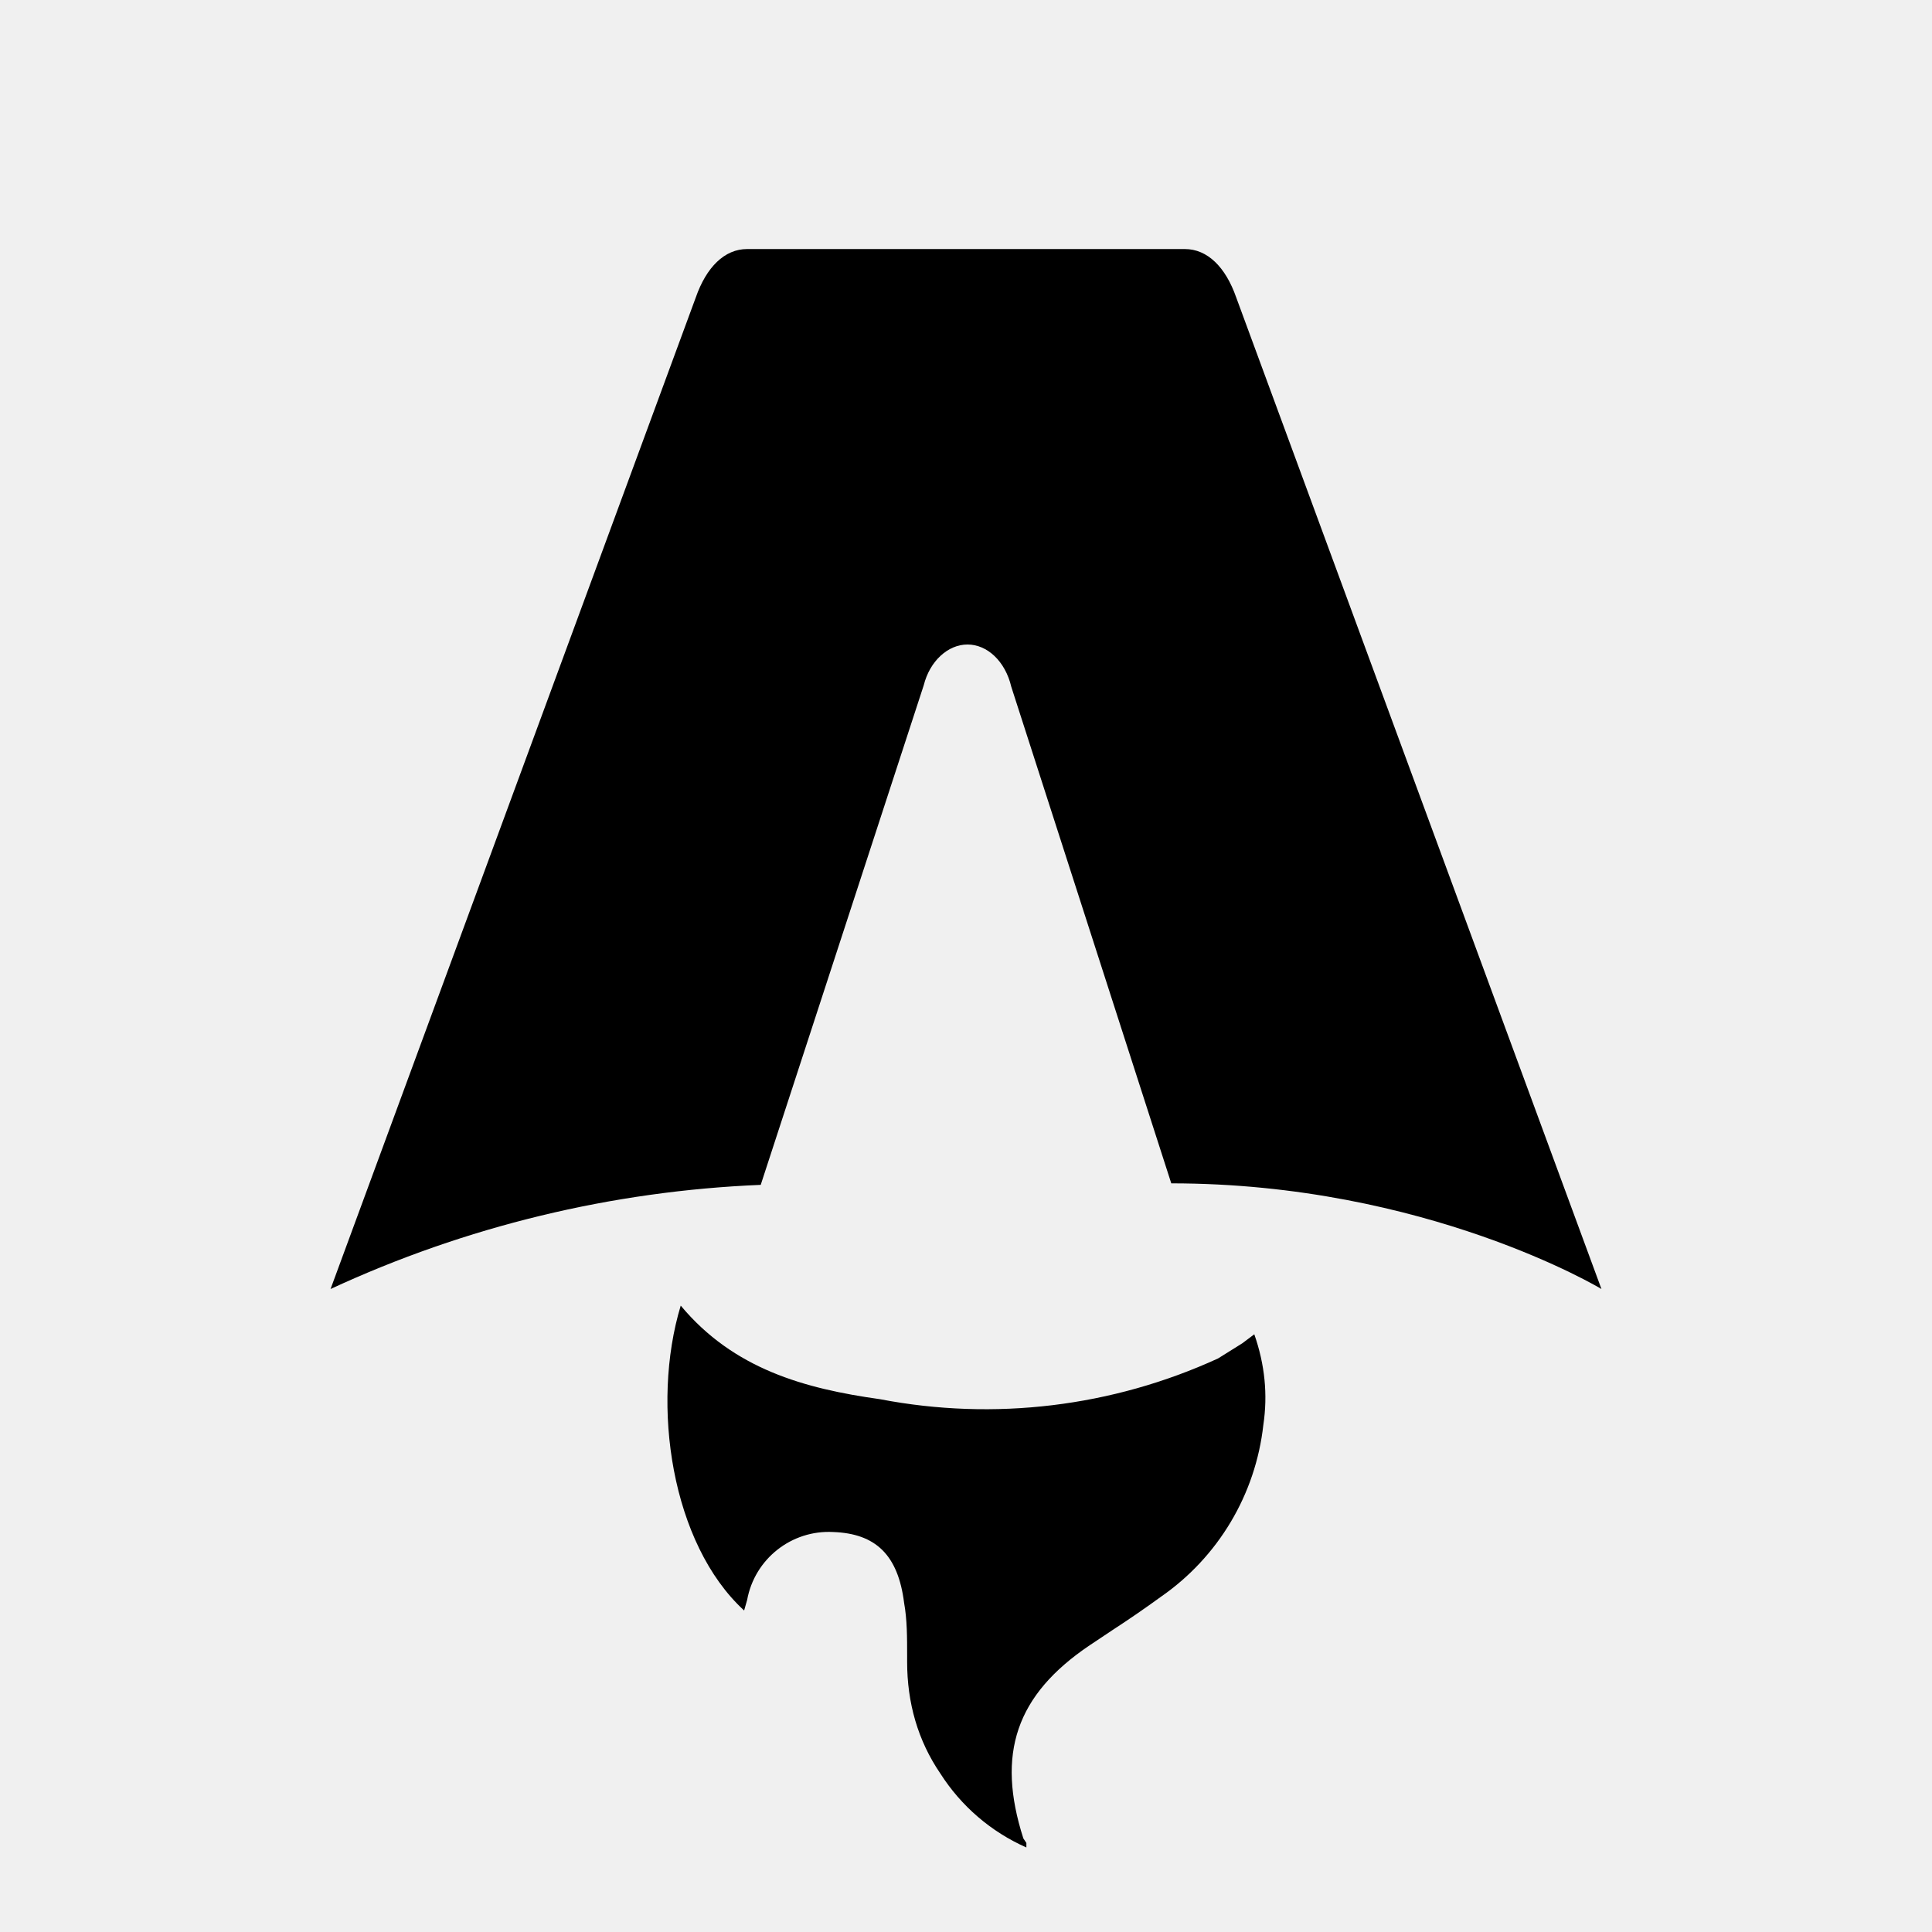
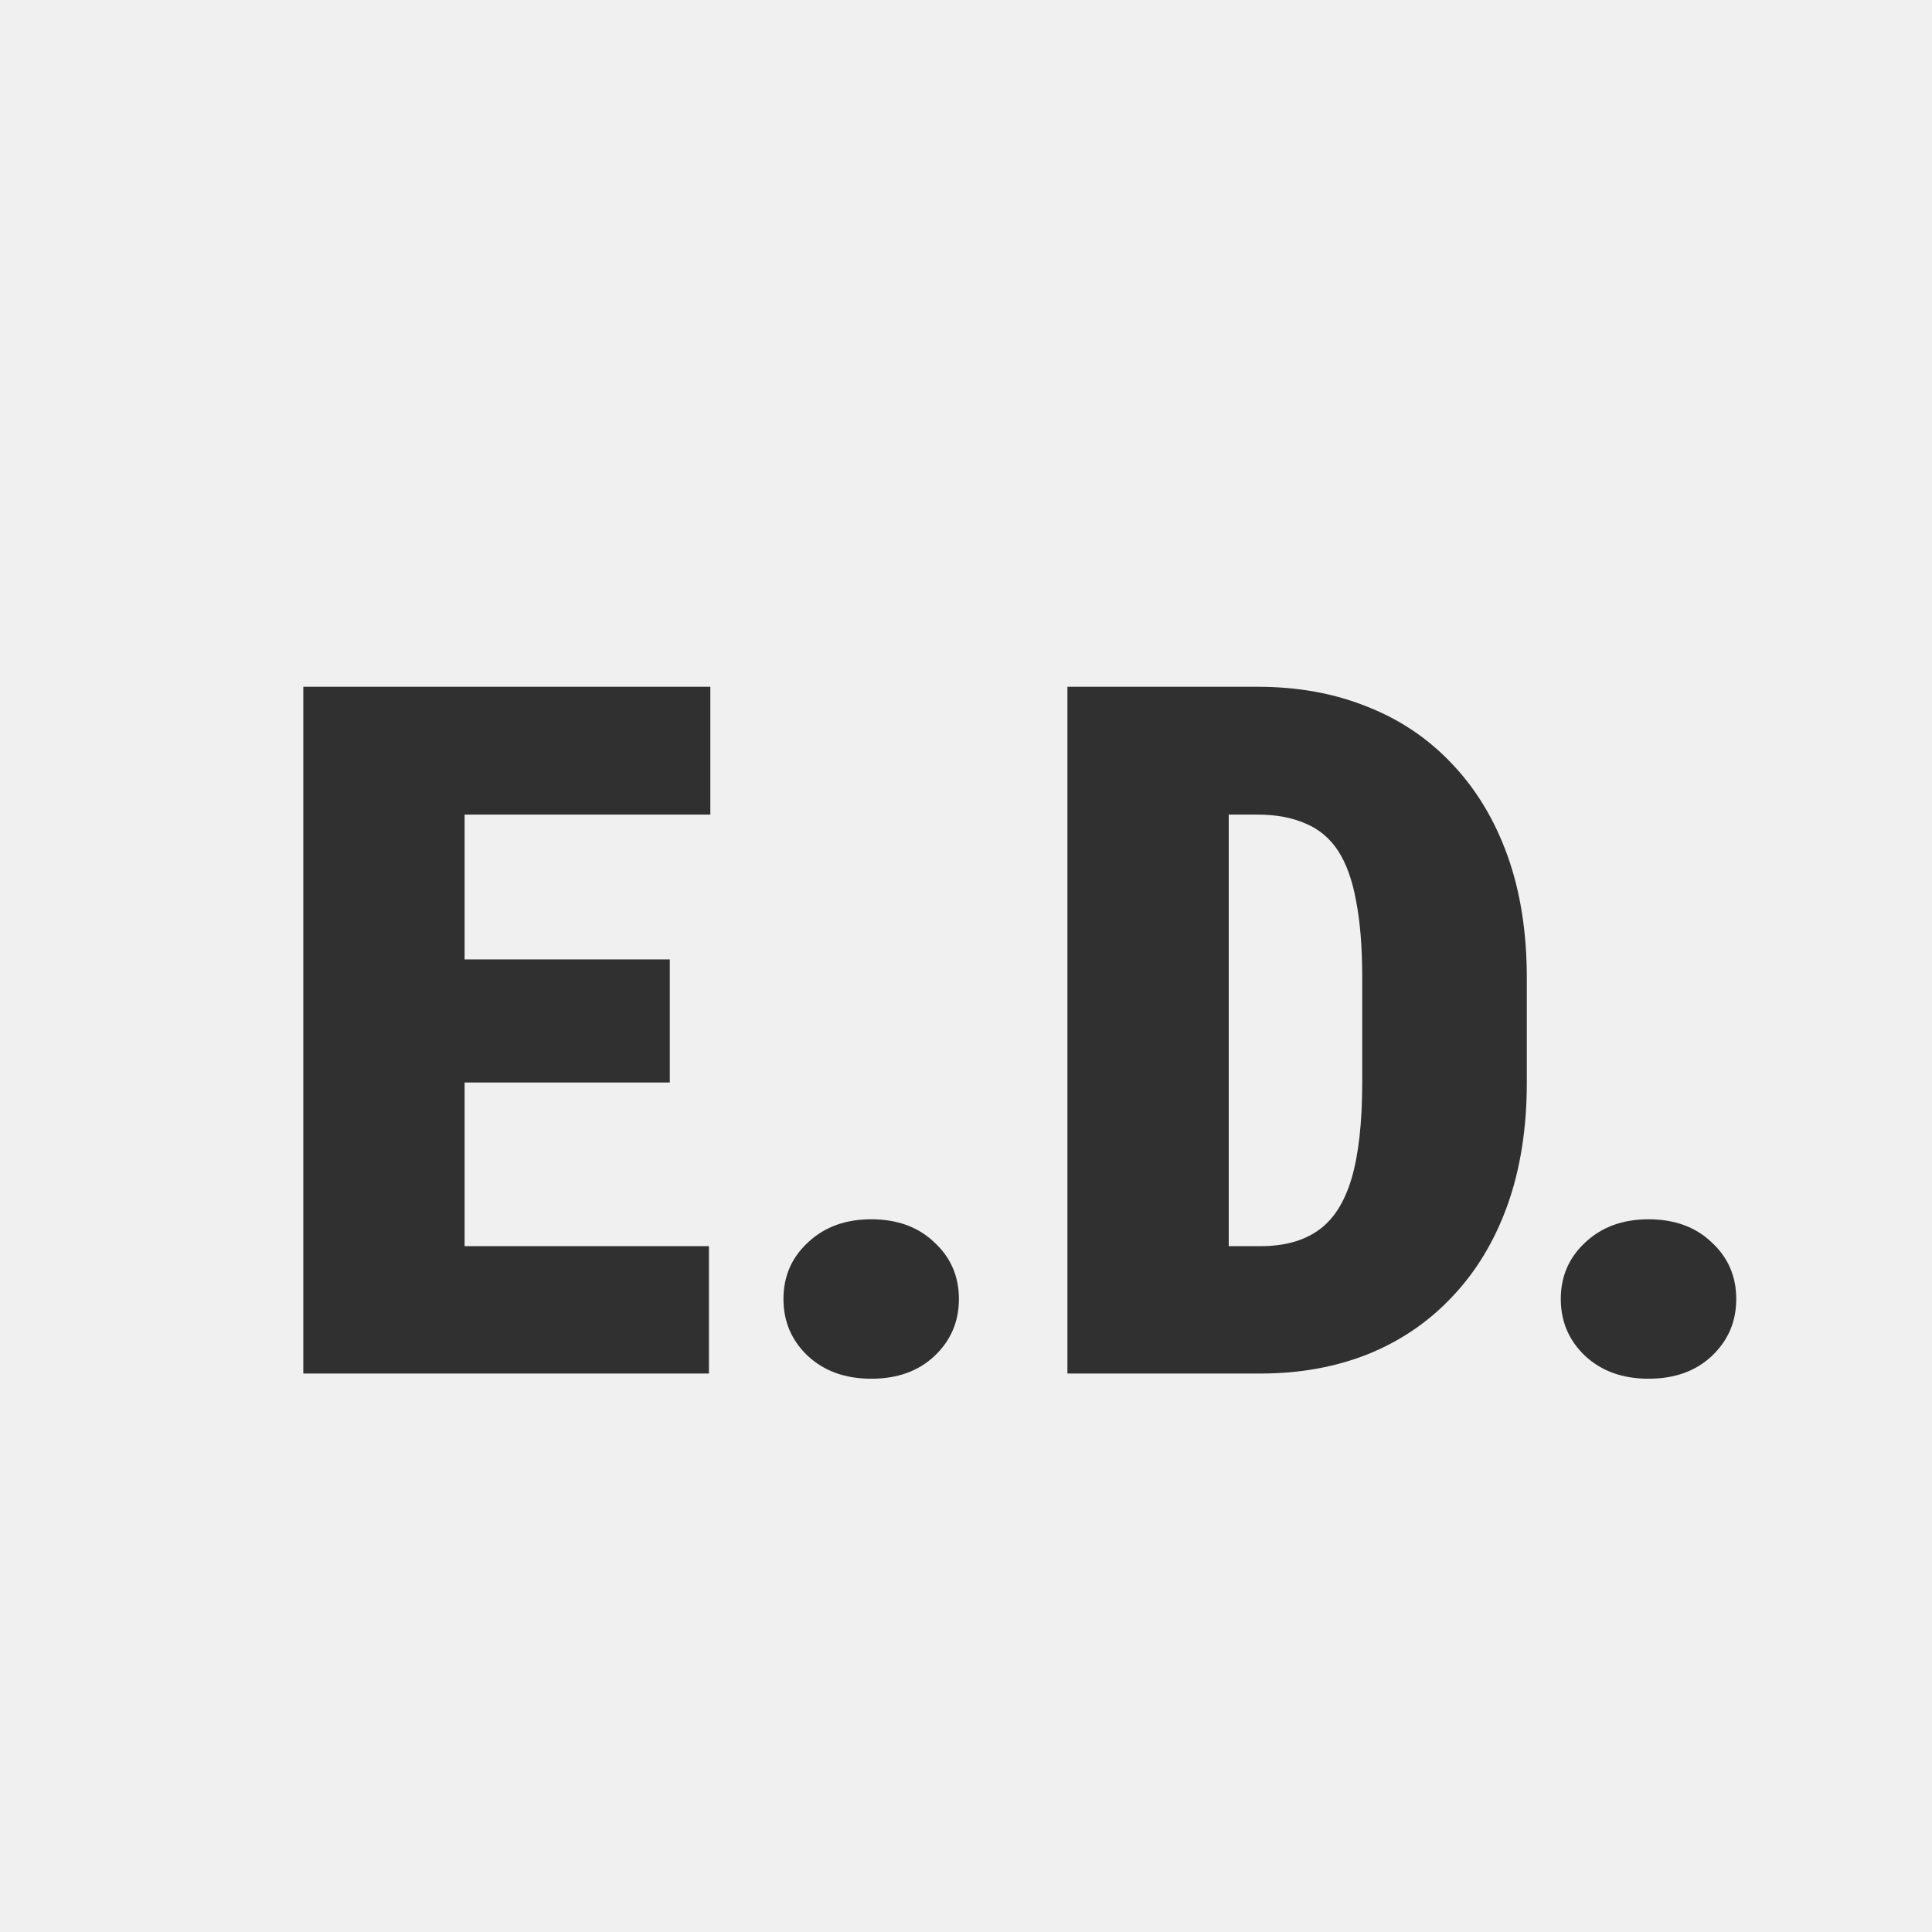
- <svg xmlns="http://www.w3.org/2000/svg" fill="none" viewBox="0 0 128 128">
-   <path d="M50.4 78.5a75.1 75.1 0 0 0-28.5 6.9l24.2-65.7c.7-2 1.9-3.2 3.4-3.2h29c1.5 0 2.7 1.2 3.4 3.2l24.2 65.7s-11.6-7-28.5-7L67 45.5c-.4-1.7-1.6-2.8-2.9-2.8-1.3 0-2.5 1.1-2.9 2.7L50.4 78.5Zm-1.1 28.2Zm-4.2-20.2c-2 6.6-.6 15.8 4.2 20.2a17.5 17.5 0 0 1 .2-.7 5.5 5.5 0 0 1 5.7-4.5c2.8.1 4.3 1.5 4.7 4.7.2 1.1.2 2.3.2 3.5v.4c0 2.7.7 5.2 2.2 7.4a13 13 0 0 0 5.7 4.9v-.3l-.2-.3c-1.8-5.6-.5-9.5 4.4-12.8l1.5-1a73 73 0 0 0 3.2-2.2 16 16 0 0 0 6.8-11.4c.3-2 .1-4-.6-6l-.8.6-1.6 1a37 37 0 0 1-22.4 2.7c-5-.7-9.7-2-13.2-6.2Z" />
-   <style>
-         path { fill: #000; }
-         @media (prefers-color-scheme: dark) {
-             path { fill: #FFF; }
-         }
-     </style>
+ <svg xmlns="http://www.w3.org/2000/svg" width="128" height="128" viewBox="0 0 128 128" fill="none">
+   <path d="M46.969 82.562V91H27.062V82.562H46.969ZM30.781 45.5V91H20.094V45.5H30.781ZM44.375 63.562V71.719H27.062V63.562H44.375ZM47.062 45.5V53.969H27.062V45.5H47.062ZM51.906 86.062C51.906 84.562 52.448 83.312 53.531 82.312C54.615 81.292 56.01 80.781 57.719 80.781C59.448 80.781 60.844 81.292 61.906 82.312C62.99 83.312 63.531 84.562 63.531 86.062C63.531 87.562 62.99 88.823 61.906 89.844C60.844 90.844 59.448 91.344 57.719 91.344C56.01 91.344 54.615 90.844 53.531 89.844C52.448 88.823 51.906 87.562 51.906 86.062ZM83.5 91H75.156L75.219 82.562H83.5C85.062 82.562 86.333 82.219 87.312 81.531C88.312 80.844 89.052 79.708 89.531 78.125C90.01 76.521 90.25 74.385 90.25 71.719V64.75C90.25 62.75 90.115 61.062 89.844 59.688C89.594 58.312 89.198 57.208 88.656 56.375C88.115 55.542 87.396 54.938 86.5 54.562C85.604 54.167 84.542 53.969 83.312 53.969H75V45.5H83.312C85.979 45.5 88.396 45.938 90.562 46.812C92.75 47.667 94.635 48.938 96.219 50.625C97.802 52.292 99.021 54.312 99.875 56.688C100.729 59.062 101.156 61.771 101.156 64.812V71.719C101.156 74.74 100.729 77.448 99.875 79.844C99.021 82.219 97.802 84.24 96.219 85.906C94.656 87.573 92.792 88.844 90.625 89.719C88.479 90.573 86.104 91 83.5 91ZM81.406 45.5V91H70.719V45.5H81.406ZM103.406 86.062C103.406 84.562 103.948 83.312 105.031 82.312C106.115 81.292 107.51 80.781 109.219 80.781C110.948 80.781 112.344 81.292 113.406 82.312C114.49 83.312 115.031 84.562 115.031 86.062C115.031 87.562 114.49 88.823 113.406 89.844C112.344 90.844 110.948 91.344 109.219 91.344C107.51 91.344 106.115 90.844 105.031 89.844C103.948 88.823 103.406 87.562 103.406 86.062Z" fill="#303030" />
</svg>
